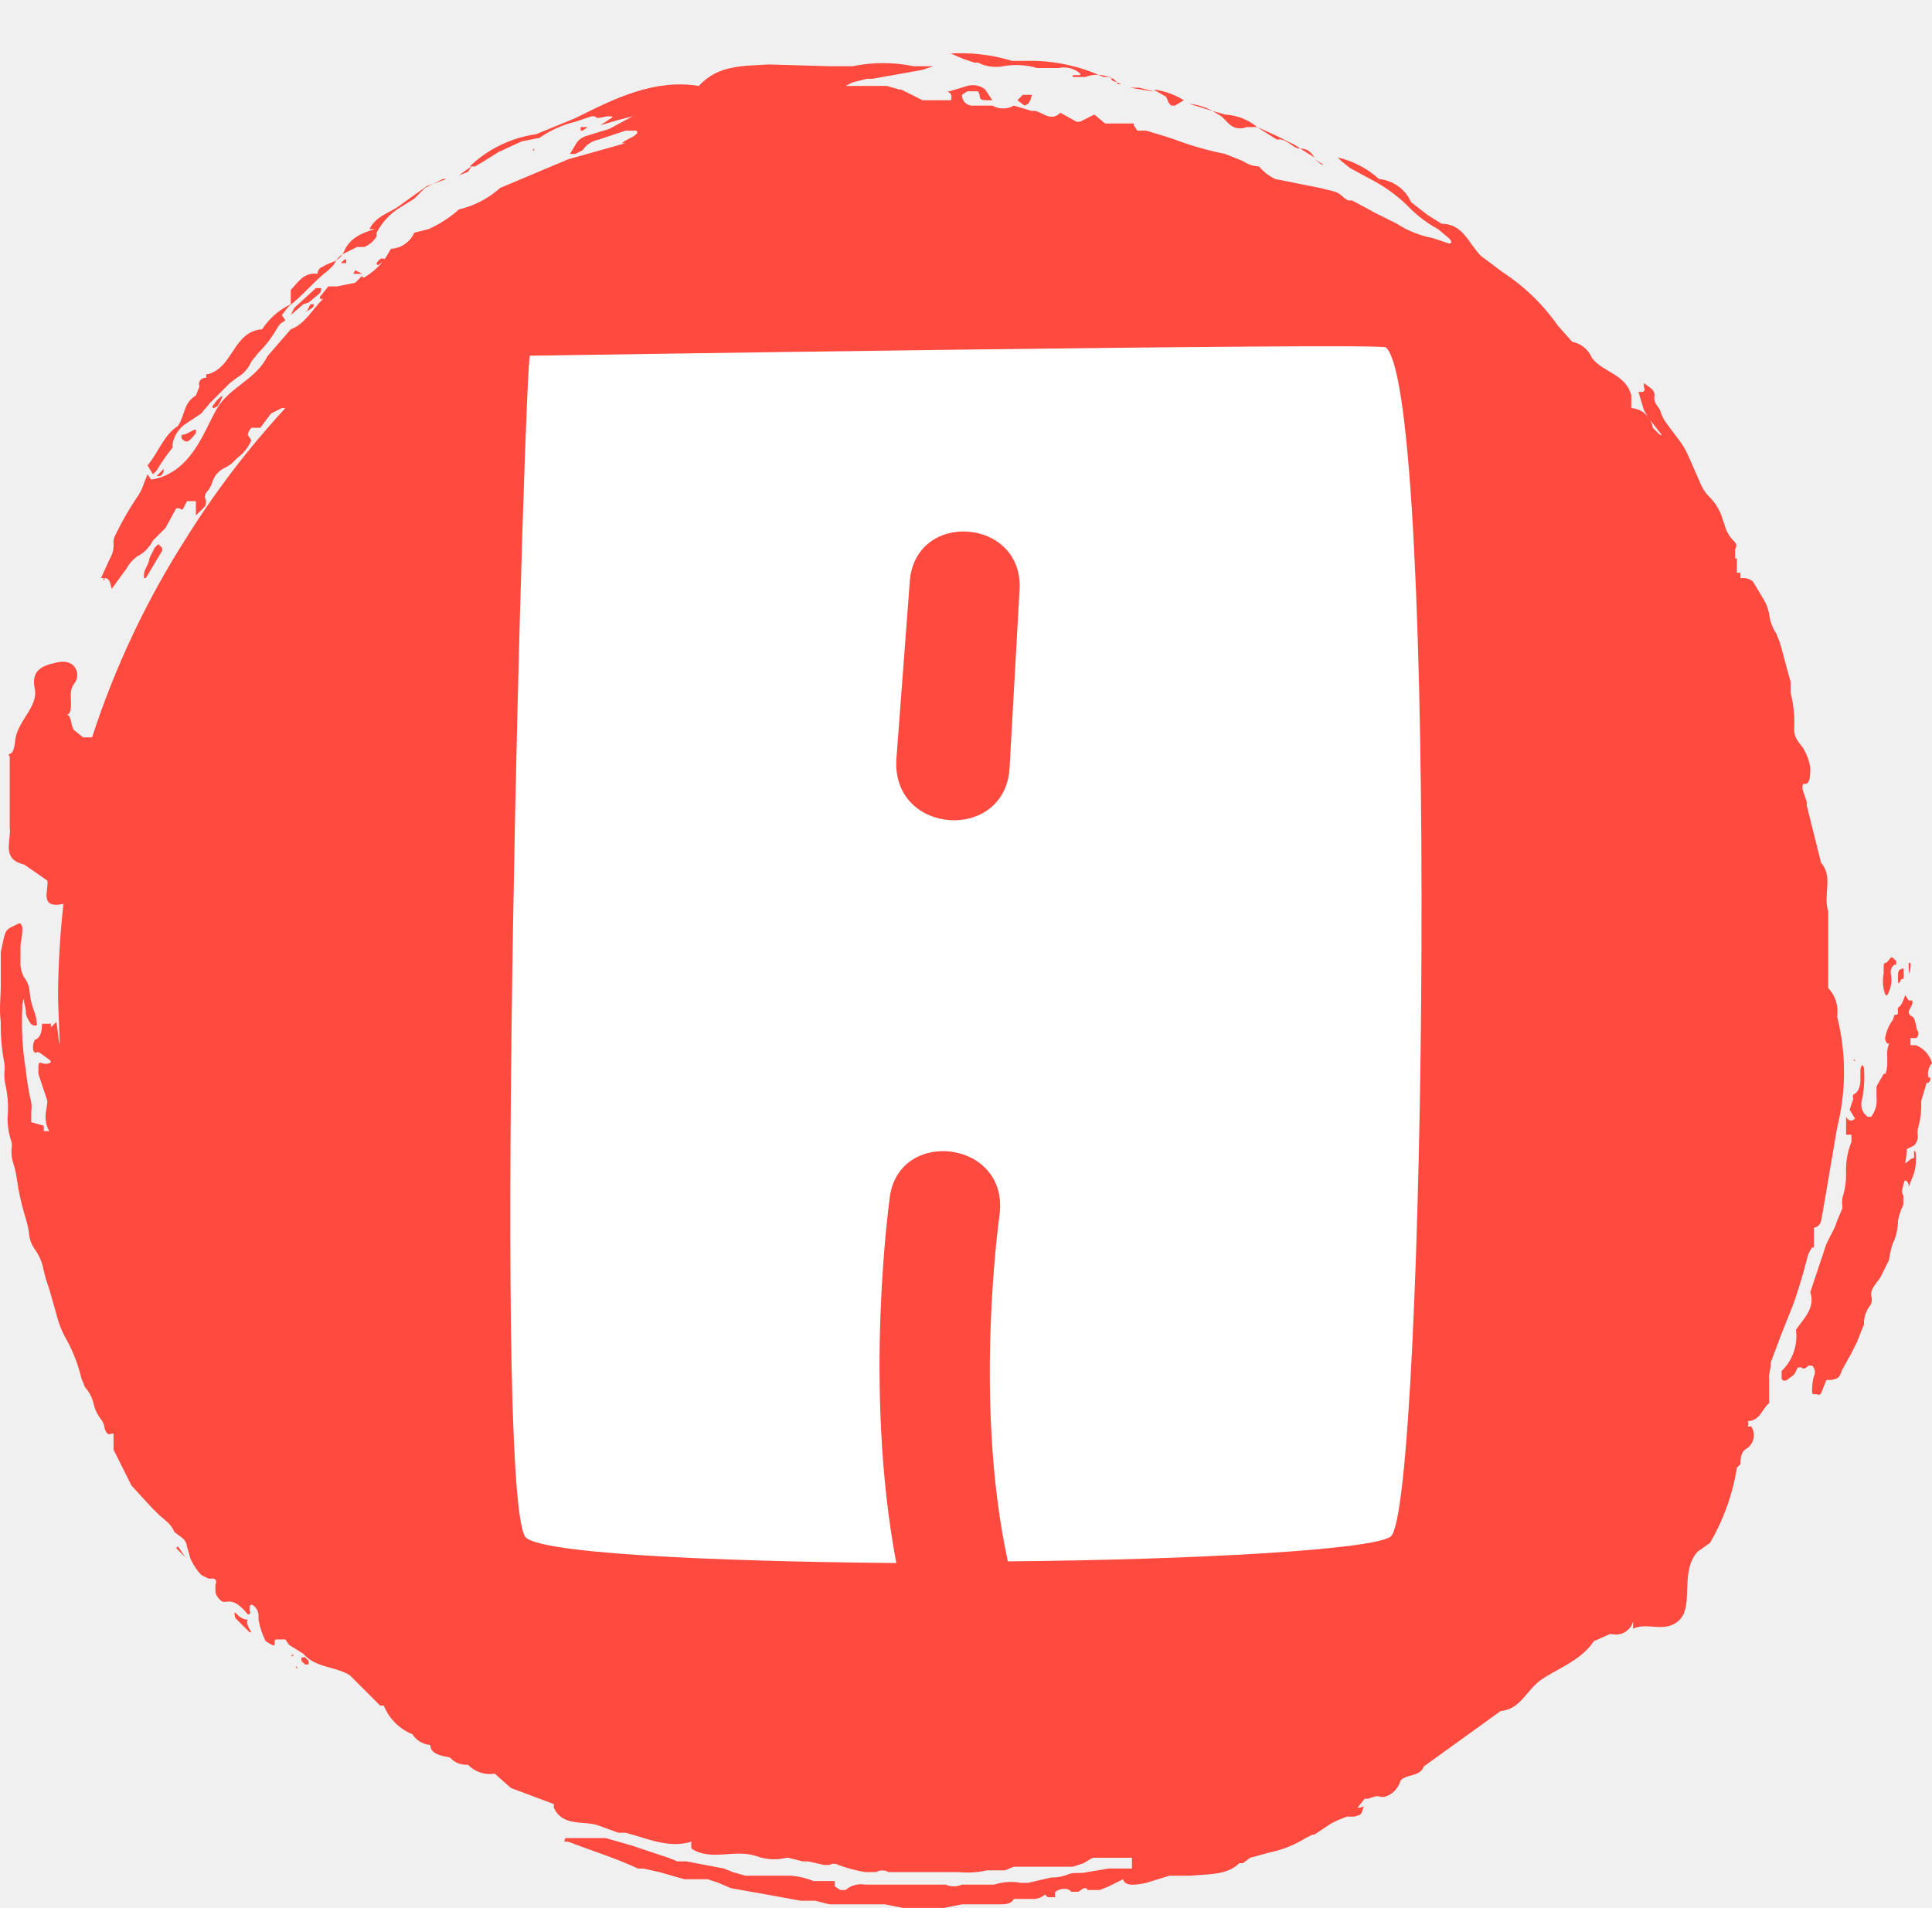
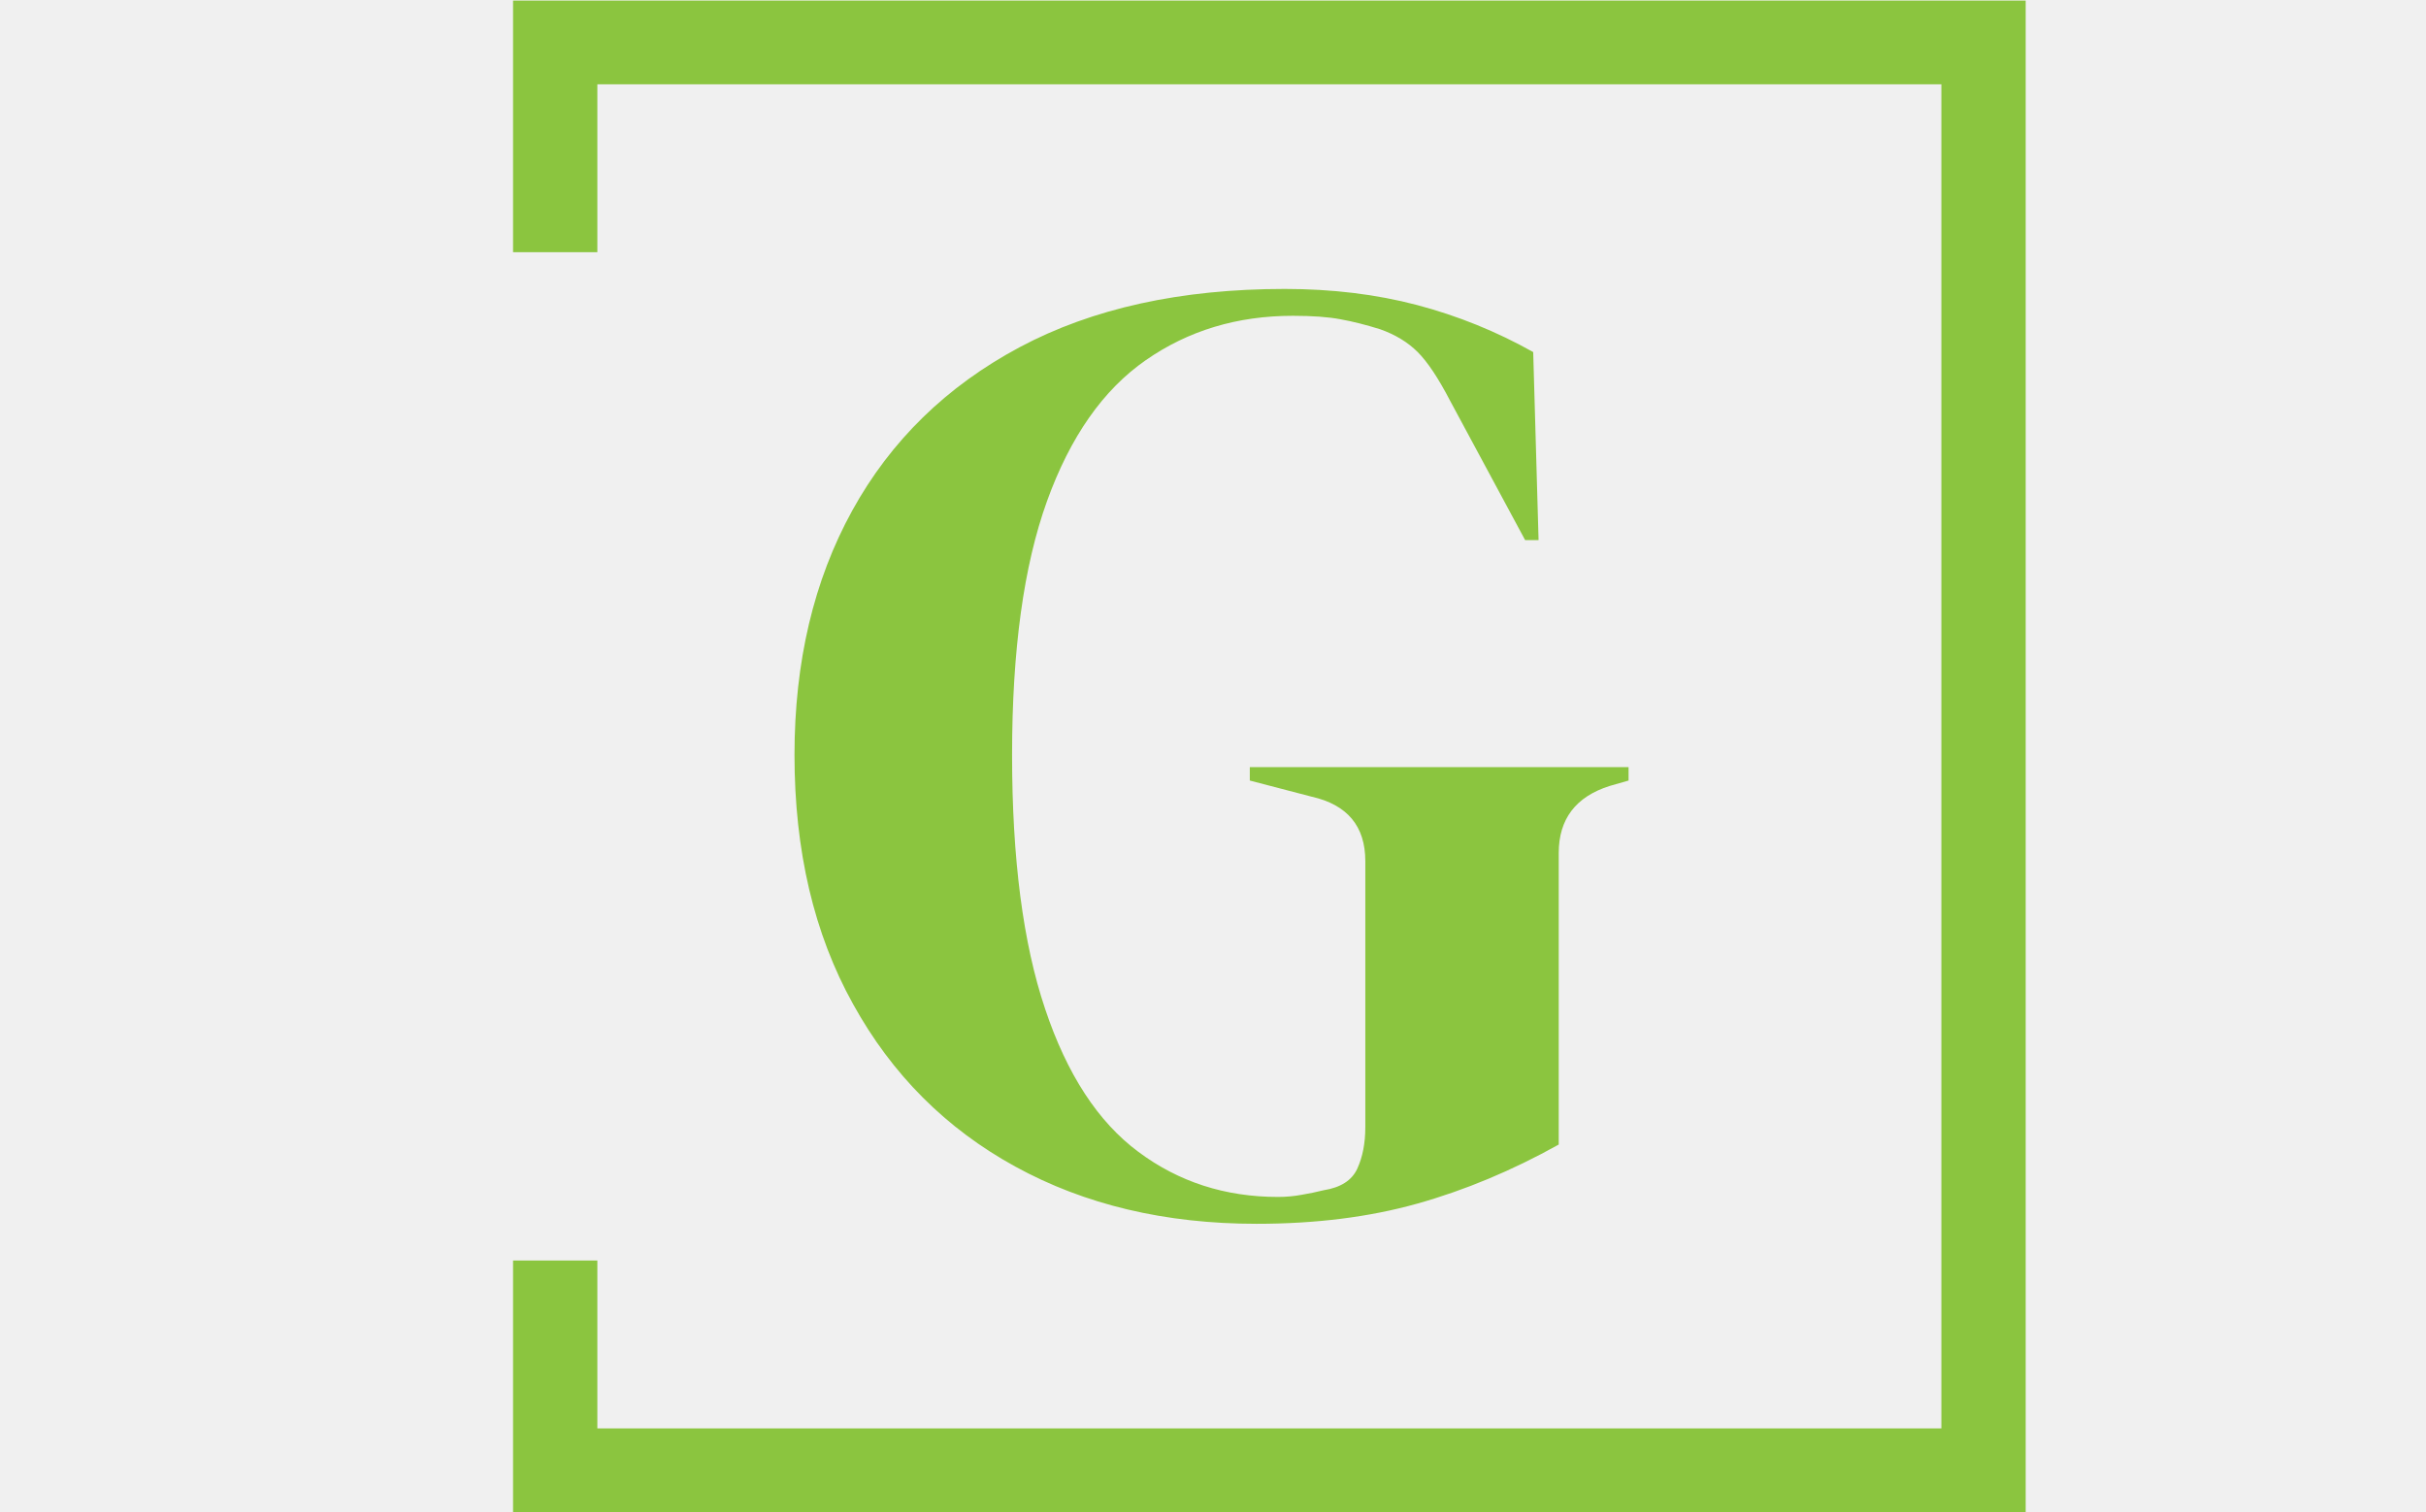
- <svg xmlns="http://www.w3.org/2000/svg" width="308.761" height="304.916" viewBox="0 0 106.008 104.687" class="css-1j8o68f" version="1.1" id="svg23">
-   <defs id="SvgjsDefs2684" />
-   <g id="SvgjsG2685" featurekey="rootContainer" transform="matrix(0.9820593,0,0,0.9820593,-0.05456052,0)" fill="#ff4a3f">
-     <g id="g17">
-       <path d="M19.8 15.3h.5l-.4-.2zm.5.1zm.8-.7c0 .1 0 .1.1.1l.4-.3c-.2-.1-.3-.1-.5.2zm.4-.2zm-4.1 2.3zm-.2.6l.3-.2c.1-.1.1-.2.1-.2h-.2l-.2.4c-.1-.1-.1 0 0 0zm2.2-2.9h-.1l-.2.2h.3zm-2.1 2.4l.6-.5c.1-.1.1-.2.1-.3h-.3l-1.2 1.1-.2.4.7-.6zm-1.1.8z" id="path3" />
-       <path d="M9.7 25v-.2a1.7 1.7 0 0 1 .7-1.1l.9-.6.5-.6.7-.7.4-.4.4-.3a1.9 1.9 0 0 0 .8-.9l.4-.5a5.9 5.9 0 0 0 1-1.3l.2-.3.3-.2-.2-.3.4-.5c.8-.6 1.4-1.4 2.2-2l.3-.3a1.4 1.4 0 0 1 .5-.6l.8-.4h.4a1.4 1.4 0 0 0 .7-.6V13a3.5 3.5 0 0 1 1.3-1.4l.8-.5.2-.2.4-.4 1-.5h.2l-1.1.4-1.4 1c-.6.5-1.4.6-1.8 1.4h.3c-.7.2-1.4.5-1.7 1.2s-.8.6-1.2.9a.4.4 0 0 0-.3.4c-.8-.1-1.1.5-1.5.9v.8a3.9 3.9 0 0 0-1.6 1.4c-1.6.1-1.6 2.1-3 2.5h-.1a.2.2 0 0 0 0 .2c-.3 0-.5.2-.4.5l-.2.5c-.7.4-.6 1.1-1 1.7-.8.5-1.1 1.5-1.7 2.2l.3.5.2-.2a11.6 11.6 0 0 1 .9-1.3zM53.9 3.3l.6.2h.2a2.2 2.2 0 0 0 1.4.2 4.1 4.1 0 0 1 1.9.1h1.2a1.4 1.4 0 0 1 1.2.3.1.1 0 0 1 0 .1H60a.1.1 0 0 0 0 .1h.7a1.8 1.8 0 0 1 1.3 0c.2 0 .1.1.2.2l.5.2h-.2c-.2-.4-.5-.4-.8-.4a9.7 9.7 0 0 0-4.3-.9h-.8A9.8 9.8 0 0 0 53 3h.2zm7.3 3.1zM50.3 4.7zm10.9 1.7h.2-.2zM19 14.7zm32.1-10zm17.6 2.2a.9.9 0 0 0 1 .2h.6a3.1 3.1 0 0 0-1.8-.7l-.7-.2.5.3zm-3.4-1.3c0 .1.1.2.2.3h.2l.5-.3a4.2 4.2 0 0 0-1.7-.6l.7.4zm7.4 2.7l.8.5c-.2-.3-.4-.5-.8-.5z" id="path5" />
-       <path d="M99 76.1l.6-1.6.6-1.5c.2-.5.6-1.8.8-2.6a1.7 1.7 0 0 1 .3-.7h.1v-1.1c.5-.1.4-.6.5-.9l.8-4.7a12.7 12.7 0 0 0 0-6.2 1.9 1.9 0 0 0-.5-1.6v-4.3c-.3-.9.3-1.9-.4-2.7L101 45a.4.4 0 0 0 0-.2l-.2-.6a.5.5 0 0 1 0-.4h.1c.3 0 .3-.5.3-.9a3 3 0 0 0-.4-1.1l-.3-.4a1.1 1.1 0 0 1-.2-.7 6.7 6.7 0 0 0-.2-2v-.6c-.2-.7-.4-1.5-.6-2.2l-.2-.5a2.5 2.5 0 0 1-.4-1.1 2.5 2.5 0 0 0-.3-.8l-.6-1a.8.8 0 0 0-.6-.2h-.1V32h-.2v-.8H97V31a.4.4 0 0 0 0-.1v-.2c.1-.2.1-.3-.1-.5a1.8 1.8 0 0 1-.4-.6l-.2-.6a2.9 2.9 0 0 0-.7-1.2 2.2 2.2 0 0 1-.5-.7l-.7-1.6a4.3 4.3 0 0 0-.6-1l-.6-.8a2.4 2.4 0 0 1-.4-.8l-.2-.3a.6.6 0 0 1-.1-.5.5.5 0 0 0-.2-.4l-.4-.3v.2c.1.2 0 .3-.1.3h-.2l.3 1 .3.5.7.9h-.1l-.2-.2-.2-.2a1.3 1.3 0 0 0-1.2-1.1v-.7c-.3-1.2-1.6-1.3-2.2-2.1a1.5 1.5 0 0 0-1.1-.9l-.8-.9a11.3 11.3 0 0 0-3.1-3l-.8-.6-.4-.3c-.7-.7-1-1.8-2.2-1.8l-.8-.5-.9-.7a2.2 2.2 0 0 0-1.8-1.3 5.1 5.1 0 0 0-2.3-1.2l.2.2.5.4 1.3.7a8.5 8.5 0 0 1 2.1 1.6 6.8 6.8 0 0 0 1.5 1.1l.6.5c.1.1.2.2.1.3H81l-.9-.3a5.6 5.6 0 0 1-2-.8l-1.2-.6-1.3-.7h-.2c-.3-.1-.4-.4-.8-.5l-.8-.2-2.5-.5a2.6 2.6 0 0 1-.9-.7 1.7 1.7 0 0 1-.9-.3l-1-.4a18.1 18.1 0 0 1-2.8-.8l-.6-.2-1-.3h-.5l-.2-.3v-.1h-1.6l-.6-.5-.4.2-.4.2h-.2l-.9-.5c-.6.6-1.1-.2-1.6-.1l-1-.3a1.2 1.2 0 0 1-1.2 0h-1.2a.6.6 0 0 1-.5-.6l.3-.2h.6a.7.7 0 0 1 .1.3c0 .2.2.2.5.2h.2l-.4-.6a1.1 1.1 0 0 0-1-.2l-1 .3H53c.3.2.2.3.2.5h-1.6l-.4-.2-.8-.4h-.1l-.7-.2h-2.3l.4-.2.8-.2h.3l1.7-.3 1.1-.2.6-.2h-1.1a8.4 8.4 0 0 0-3.4 0h-1.3L43 3.6c-1.4.1-2.8 0-3.9 1.2-2.5-.4-4.7.7-6.9 1.8l-2.2.9a6.7 6.7 0 0 0-3.7 1.8h.3l.5-.3.8-.5 1.3-.6 1-.2a6 6 0 0 1 2-.9l.9-.3h.2c.1.2.5 0 .7 0h.2c.1 0 .1.1 0 .1l-.6.4 1-.3.8-.2-1.3.7-1.3.4a1 1 0 0 0-.6.5l-.3.5h.3l.4-.2a1.4 1.4 0 0 1 .9-.6l1.5-.5h.5a.1.1 0 0 1 .1.2c-.2.2-.6.3-.8.5h.2l-3.2.9-3.8 1.6a5.2 5.2 0 0 1-2.3 1.2 6.6 6.6 0 0 1-1.7 1.1l-.8.2a1.5 1.5 0 0 1-1.3.9l-.3.5a3.7 3.7 0 0 1-1.2 1.1h-.1v-.1l-.2.2-.2.2-1 .2h-.5l-.4.5c-.1.1-.1.2 0 .2h.1c-.6.6-1 1.4-1.8 1.7L15 19.9c-.6 1.2-1.8 1.6-2.6 2.6s-1.4 3.9-3.9 4.3l-.2-.3-.2.5a2.7 2.7 0 0 1-.4.8 16.9 16.9 0 0 0-1.2 2.1.8.8 0 0 0-.1.5 1.4 1.4 0 0 1-.2.8l-.5 1.1h.2c.3 0 .3.3.4.6l.8-1.1a2.2 2.2 0 0 1 .6-.7 2 2 0 0 0 .9-.9l.3-.3.4-.4.6-1.1h.2c.1.1.1.1.2 0l.2-.4h.5v.8l.5-.5a.5.5 0 0 0 0-.5.4.4 0 0 1 .1-.3 1.5 1.5 0 0 0 .3-.5 1.3 1.3 0 0 1 .8-.9l.3-.2.3-.3a2.4 2.4 0 0 0 .8-1l-.2-.3c0-.1.1-.3.2-.4h.5l.6-.8.6-.3h.2a48.8 48.8 0 0 0-5.5 7.2h-.1.1a48.4 48.4 0 0 0-5.3 11.2h-.5l-.5-.4c-.2-.2-.1-.7-.4-.9h.1c.3-.5-.1-1.2.3-1.7s.1-1.4-.9-1.2-1.5.5-1.3 1.5-1 1.8-1.1 2.9-.5.5-.3.9v3.9c.1.8-.5 1.8.8 2.1l1.3.9c.1.5-.5 1.6.9 1.3a49.2 49.2 0 0 0-.3 5c0 1.1.1 2.2.1 3.3v-.4c-.1-.4-.1-.8-.2-1.3l-.3.3v-.2h-.5c0 .5-.1.8-.4.9a.9.9 0 0 0-.1.5c0 .1.1.3.2.2s.4.2.7.4-.2.3-.4.2-.2.1-.2.3v.3l.5 1.5c0 .3-.1.6-.1.9a1.7 1.7 0 0 0 .2.8h-.3v-.3l-.7-.2v-.6a1.5 1.5 0 0 0 0-.5 14.6 14.6 0 0 1-.3-1.8 16.6 16.6 0 0 1-.2-3.5.9.9 0 0 1 .1-.5v.2a2.9 2.9 0 0 1 .1.5.8.8 0 0 0 .1.4c.1.2.2.4.4.4s.1-.1.1-.2a2.1 2.1 0 0 0-.1-.5 4.2 4.2 0 0 1-.3-1.3 1.5 1.5 0 0 0-.3-.7 1.6 1.6 0 0 1-.2-.9v-.8c0-.3.1-.6.1-.9a.5.5 0 0 0-.1-.4h-.1c-.8.4-.7.2-1 1.6V55c0 .7-.1 1.4 0 2.1a10.8 10.8 0 0 0 .2 2.3 1.8 1.8 0 0 1 0 .5 3.1 3.1 0 0 0 .1.9 5.9 5.9 0 0 1 .1 1.3 3.9 3.9 0 0 0 .2 1.7 1.2 1.2 0 0 1 0 .4 2.1 2.1 0 0 0 .1.8 4.9 4.9 0 0 1 .2.9 14 14 0 0 0 .5 2.2 5 5 0 0 1 .2 1 1.7 1.7 0 0 0 .3.7 2.9 2.9 0 0 1 .5 1.2 8.5 8.5 0 0 0 .3 1l.4 1.4a5.4 5.4 0 0 0 .6 1.5 8.5 8.5 0 0 1 .8 2.1l.2.5a2.1 2.1 0 0 1 .5 1 2.1 2.1 0 0 0 .4.8 1 1 0 0 1 .2.5c.1.3.2.4.4.3h.1v.9l.5 1 .5 1 1.1 1.2.4.4c.3.3.7.5.9 1l.4.3a.7.7 0 0 1 .3.5l.2.7a3.3 3.3 0 0 0 .6.9l.4.2h.3a.2.2 0 0 1 .1.3 2.5 2.5 0 0 0 0 .5.9.9 0 0 0 .4.5h.2c.4-.1.8.2 1.2.7h.1c0-.1.1-.1 0-.2v-.2c0-.1.1-.2.2-.1a.7.7 0 0 1 .3.6v.2a4.3 4.3 0 0 0 .4 1.2c.5.3.5.3.5.1s0-.2.2-.2h.4l.2.3.8.5c.7.8 1.8.7 2.6 1.2l1.7 1.7h.2a2.9 2.9 0 0 0 1.6 1.6 1.3 1.3 0 0 0 1 .6c0 .5.6.6 1.1.7a1.2 1.2 0 0 0 .8.4h.2a1.7 1.7 0 0 0 1.5.5l.9.8 2.4.9v.2c.5 1.1 1.7.7 2.5 1l1.1.4h.4c1.2.3 2.4.9 3.7.5a.7.7 0 0 0 0 .4c1.1.7 2.4 0 3.6.4a2.9 2.9 0 0 0 1.7.1h.1l.8.2h.3l.9.2h.3a.5.5 0 0 1 .5 0 7.9 7.9 0 0 0 1.5.4h.6a.7.7 0 0 1 .7 0h3.9a5 5 0 0 0 1.6-.1h1l.5-.2H60l.6-.2.5-.3h2.2v.6H62l-1.2.2c-.4.1-.7 0-1 .1a2.4 2.4 0 0 1-1 .2l-1.3.3h-.4a3.1 3.1 0 0 0-1.5.1h-1.8a1.1 1.1 0 0 1-.9 0h-4.5a1.3 1.3 0 0 0-1.1.3H47l-.3-.2v-.3h-1.2a4.1 4.1 0 0 0-1.3-.3h-2.5l-.7-.2-.5-.2-2.1-.4h-.5l-.5-.2-2.1-.7-1.4-.4h-2.2c-.1 0-.1.1-.1.2h.2c1.3.5 2.6.9 3.9 1.5h.3l.9.2 1.4.4h1.3l.6.2.7.3 1.7.3 1.1.2 1.1.2h.8l.8.2h3.1l1 .2h2.3l1-.2H56c.4 0 .6-.1.7-.3h1a1 1 0 0 0 .8-.3c-.1.1 0 .1.1.2h.4v-.2c0-.1 0-.1.2-.2s.6-.1.7.1h.4l.3-.2c.2 0 .2 0 .2.1h.7l.5-.2.8-.4c.1.3.4.4 1.3.2l1.3-.4h1.2c.9-.1 2 0 2.7-.7h.2l.4-.3 1.1-.3a6.1 6.1 0 0 0 2-.8l.4-.2h.1l.9-.6.4-.2.5-.2h.4c.4-.1.4-.1.5-.4s0-.1-.2-.1h-.1l.4-.5h.2c.3-.1.5-.2.7-.1h.2a1.3 1.3 0 0 0 .9-.9c.3-.4 1.1-.2 1.3-.8l4.3-3.1c1.1-.1 1.4-1.1 2.2-1.7s2.3-1.1 3-2.2l.9-.4h.1a1 1 0 0 0 1.2-.7v.4c.8-.4 1.8.3 2.6-.5s0-2.7 1-3.8l.7-.5a12.1 12.1 0 0 0 1.5-4.2l.2-.2c0-.3 0-.7.4-.9a.9.9 0 0 0 .2-1.2h-.2a.3.3 0 0 0 0-.3c.7 0 .8-.7 1.2-1V77a.5.5 0 0 1 0-.2 3.8 3.8 0 0 0 .1-.7zM5.9 32.2z" id="path7" />
-       <path d="M26.4 9.3l-.3.2-.4.3.5-.2zm6.1-2h.1l.3-.2h-.4zm-2.6 1l-.1.1h.1v-.1zm-1.5 1.4zm1.3-.2zm-6.3 3.1zM9.2 26.2l-.4.4H9a.4.4 0 0 0 .2-.4zm3-3.5a2.1 2.1 0 0 0 .3-.6 1.5 1.5 0 0 0-.5.5c-.1.1-.1.2 0 .2zM11 24.2V24c-.2 0-.5.3-.8.3v.2c.3.3.4.2.8-.3zm3 66.2zM73.9 9.2h.1l-.5-.3zm-2.5-1.4c.5-.1.8.4 1.2.5h.1l-.3-.2-1-.5-1.1-.5.3.2zM52.8 3.1zm11.7 2h-.1l-1.2-.2h.5zm2 .7l1.3.4a3.3 3.3 0 0 0-1.3-.4zm-9 0a1 1 0 0 0 .2-.5h-.5l-.3.3.4.3zm9 1.6zM49.9 4.2zm2.9.7zM48.5 4zm13.8 2.1a.5.5 0 0 0 0 .1zm44.8 52.3h-.3V58h.3c.1 0 .2-.3.1-.4s-.1-.7-.3-.8a.3.3 0 0 1-.2-.3l.2-.4a.4.4 0 0 0 0-.2h-.2l-.2-.3c-.1.3-.2.6-.4.7a.5.5 0 0 0 0 .2c0 .1 0 .2-.1.2h-.1a1.1 1.1 0 0 1-.1.3 2.3 2.3 0 0 0-.4.9.4.4 0 0 0 .1.4h.1a1.7 1.7 0 0 0-.1.8v.4a1.8 1.8 0 0 1-.1.5h-.1l-.4.7v.6a1.5 1.5 0 0 1-.3 1.1h-.2l-.2-.2a.9.9 0 0 1-.1-.8 6.5 6.5 0 0 0 .1-1.7c0-.1-.1-.2-.1-.2a.5.5 0 0 0-.1.3v.6c0 .2-.1.6-.3.7s-.1.2-.1.3l-.2.6.3.5c-.2.2-.4.1-.5-.1v1h.3v.4a4.2 4.2 0 0 0-.3 1.4 3.3 3.3 0 0 0 0 .4 4 4 0 0 1-.2 1.3 2 2 0 0 0 0 .6l-.3.7a3.2 3.2 0 0 1-.3.7l-.3.6-.9 2.7c.3.9-.4 1.5-.8 2.1a2.7 2.7 0 0 1-.8 2.3v.4c0 .1.1.2.3.1l.4-.3.2-.4h.2c.1.1.2.1.4-.1h.2a.5.5 0 0 1 .1.6 2.9 2.9 0 0 0-.1.8c0 .1 0 .2.1.2h.2c.1.1.2 0 .3-.3l.2-.5h.3c.4-.1.4-.1.6-.6l.5-.9.3-.6.4-1a1.6 1.6 0 0 1 .3-1 .6.6 0 0 0 .1-.6c0-.2 0-.3.2-.6l.3-.4.5-1a4.7 4.7 0 0 1 .2-.9 3 3 0 0 0 .3-1.3 3.8 3.8 0 0 1 .3-.9v-.5c-.1-.2-.1-.2 0-.6s.1-.2.2-.2a.4.4 0 0 1 .1.3l.2-.5a2.3 2.3 0 0 0 .2-.9v-.3c0-.1 0-.3-.1-.3v.4c-.2 0-.3.2-.5.3a6.4 6.4 0 0 0 .1-.8l.4-.2a.7.7 0 0 0 .2-.6 1.4 1.4 0 0 1 0-.3 4.8 4.8 0 0 0 .2-1.4v-.2l.3-1h.1a.3.3 0 0 0 .1-.3h-.1a.9.9 0 0 1 .2-.8 1.5 1.5 0 0 0-.9-1zm-1.2 7.8zm-.2-9.9zm0 0zM9.1 30.8a.3.3 0 0 0 0-.2l-.2-.2-.2.2-.3.6c0 .3-.3.6-.3.9v.2h.1zm96.3 24.8h.1a1.7 1.7 0 0 0 .2-1.2.5.5 0 0 1 .2-.5h.1v-.2l-.2-.2h-.1c-.1.1-.2.3-.3.3s-.1.1-.1.3v.3a2.2 2.2 0 0 0 .1 1.2zM13.2 90.1c-.1 0 0 .2 0 .3l.8.8h.1c-.2-.3-.3-.6-.2-.7a.9.9 0 0 1-.5-.2zm.8.3zm92.3-35.7h.1a2 2 0 0 0 0-.6c-.3.1-.3.1-.3.6s.1.1.2 0z" id="path9" />
-       <path d="M106.7 62a.6.6 0 0 0 .1-.5c0-.1-.1-.2-.1-.1h-.2v.2c0 .4.1.5.2.4zm.1-8.2h-.1v.6a1 1 0 0 0 .1-.6zM17.1 92.6h-.2v.2l.2.2h.2v-.2zm86.6-33.3c0-.1 0-.1-.1-.1zM9.9 86.5l.5.5-.4-.6z" id="path11" />
-       <circle cx="10.5" cy="87.1" transform="rotate(-24.8 10.4 87.159)" id="circle13" />
-       <path d="M9.7 30.1h-.1v.2-.2h.1zm83.2-6.6l-.2-.3h-.1zm-14.7 77.1zM5.9 32.2zm-.1.2a.3.3 0 0 0 .1-.2v.2zm1.9-4.9zM61.5 2.4zm42.8 58.2v.1-.1zM16.4 92.5h-.1c.1.1.2 0 .1-.1zm.2.7h.1l-.1-.1v.1zm73.9-71.3zm15.2 34.4zM14.6 91.7zm92.1-37zm-.8 11.4zM34.6 0z" id="path15" />
-     </g>
-   </g>
-   <g id="SvgjsG2686" featurekey="nameFeature-0" transform="matrix(2.284354,0,0,2.284354,27.98006,-5.60952)" fill="#ffffff">
-     <path d="M9.6 16.48 l-0.32 4.24 c-0.08 1.8 2.6 1.96 2.72 0.2 l0.24 -4.28 c0.12 -1.76 -2.56 -1.96 -2.64 -0.16 z M0.48 11 l0 0 c0.04 0 20.48 -0.32 20.56 -0.2 c1.28 1.12 0.96 27.8 0.12 28.56 c-0.4 0.32 -4.64 0.56 -9.2 0.6 c-0.84 -3.84 -0.2 -8.32 -0.2 -8.32 c0.24 -1.8 -2.44 -2.12 -2.64 -0.4 c0 0.04 -0.64 4.52 0.16 8.76 c-4.56 -0.04 -8.68 -0.24 -8.92 -0.64 c-0.8 -1.44 0 -28.28 0.12 -28.36 z" id="path20" />
+ <svg xmlns="http://www.w3.org/2000/svg" version="1.1" width="1000" height="623" viewBox="0 0 1000 623">
+   <g transform="matrix(1,0,0,1,-0.6060606,0.2522267)">
+     <svg viewBox="0 0 396 247" data-background-color="#ffffff" preserveAspectRatio="xMidYMid meet" height="623" width="1000">
+       <g id="tight-bounds" transform="matrix(1,0,0,1,0.24,-0.1)">
+         <svg viewBox="0 0 395.52 247.2" height="247.2" width="395.52">
+           <g>
+             <svg />
+           </g>
+           <g>
+             <svg viewBox="0 0 395.52 247.2" height="247.2" width="395.52">
+               <g transform="matrix(1,0,0,1,129.6063,47.2152)">
+                 <svg viewBox="0 0 136.307 152.77" height="152.77" width="136.307">
+                   <g>
+                     <svg viewBox="0 0 136.307 152.77" height="152.77" width="136.307">
+                       <g>
+                         <svg viewBox="0 0 136.307 152.77" height="152.77" width="136.307">
+                           <g>
+                             <svg viewBox="0 0 136.307 152.77" height="152.77" width="136.307">
+                               <g>
+                                 <svg viewBox="0 0 136.307 152.77" height="152.77" width="136.307" id="textblock">
+                                   <g>
+                                     <svg viewBox="0 0 136.307 152.77" height="152.77" width="136.307">
+                                       <g transform="matrix(1,0,0,1,0,0)">
+                                         <svg width="136.307" viewBox="1 -33.9 31.05 34.8" height="152.77" data-palette-color="#8bc53f">
+                                           <path d="M18.2 0.9L18.2 0.9Q13.1 0.9 9.22-1.23 5.35-3.35 3.18-7.28 1-11.2 1-16.55L1-16.55Q1-21.75 3.15-25.65 5.3-29.55 9.38-31.73 13.45-33.9 19.25-33.9L19.25-33.9Q21.9-33.9 24.18-33.3 26.45-32.7 28.5-31.55L28.5-31.55 28.7-24.55 28.2-24.55 25.4-29.75Q24.75-31 24.2-31.55 23.65-32.1 22.8-32.4L22.8-32.4Q22-32.65 21.33-32.77 20.65-32.9 19.55-32.9L19.55-32.9Q16.45-32.9 14.08-31.25 11.7-29.6 10.4-26 9.1-22.4 9.1-16.55L9.1-16.55Q9.1-10.75 10.33-7.1 11.55-3.45 13.8-1.78 16.05-0.1 19-0.1L19-0.1Q19.45-0.1 19.88-0.18 20.3-0.25 20.7-0.35L20.7-0.35Q21.65-0.5 21.95-1.15 22.25-1.8 22.25-2.7L22.25-2.7 22.25-12.6Q22.25-14.55 20.25-15L20.25-15 17.95-15.6 17.95-16.1 32.05-16.1 32.05-15.6 31.35-15.4Q29.45-14.8 29.45-12.9L29.45-12.9 29.45-2.05Q26.85-0.6 24.18 0.15 21.5 0.9 18.2 0.9Z" opacity="1" transform="matrix(1,0,0,1,0,0)" fill="#8bc53f" class="undefined-text-0" data-fill-palette-color="primary" id="text-0" />
+                                         </svg>
+                                       </g>
+                                     </svg>
+                                   </g>
+                                 </svg>
+                               </g>
+                             </svg>
+                           </g>
+                         </svg>
+                       </g>
+                     </svg>
+                   </g>
+                 </svg>
+               </g>
+               <path d="M83.612 41.215L83.612 0 330.812 0 330.812 247.2 83.612 247.2 83.612 205.985 97.389 205.985 97.389 233.423 317.035 233.423 317.035 13.777 97.389 13.777 97.389 41.215Z" fill="#8bc53f" stroke="transparent" data-fill-palette-color="primary" />
+             </svg>
+           </g>
+           <defs />
+         </svg>
+         <rect width="395.52" height="247.2" fill="none" stroke="none" visibility="hidden" />
+       </g>
+     </svg>
  </g>
</svg>
